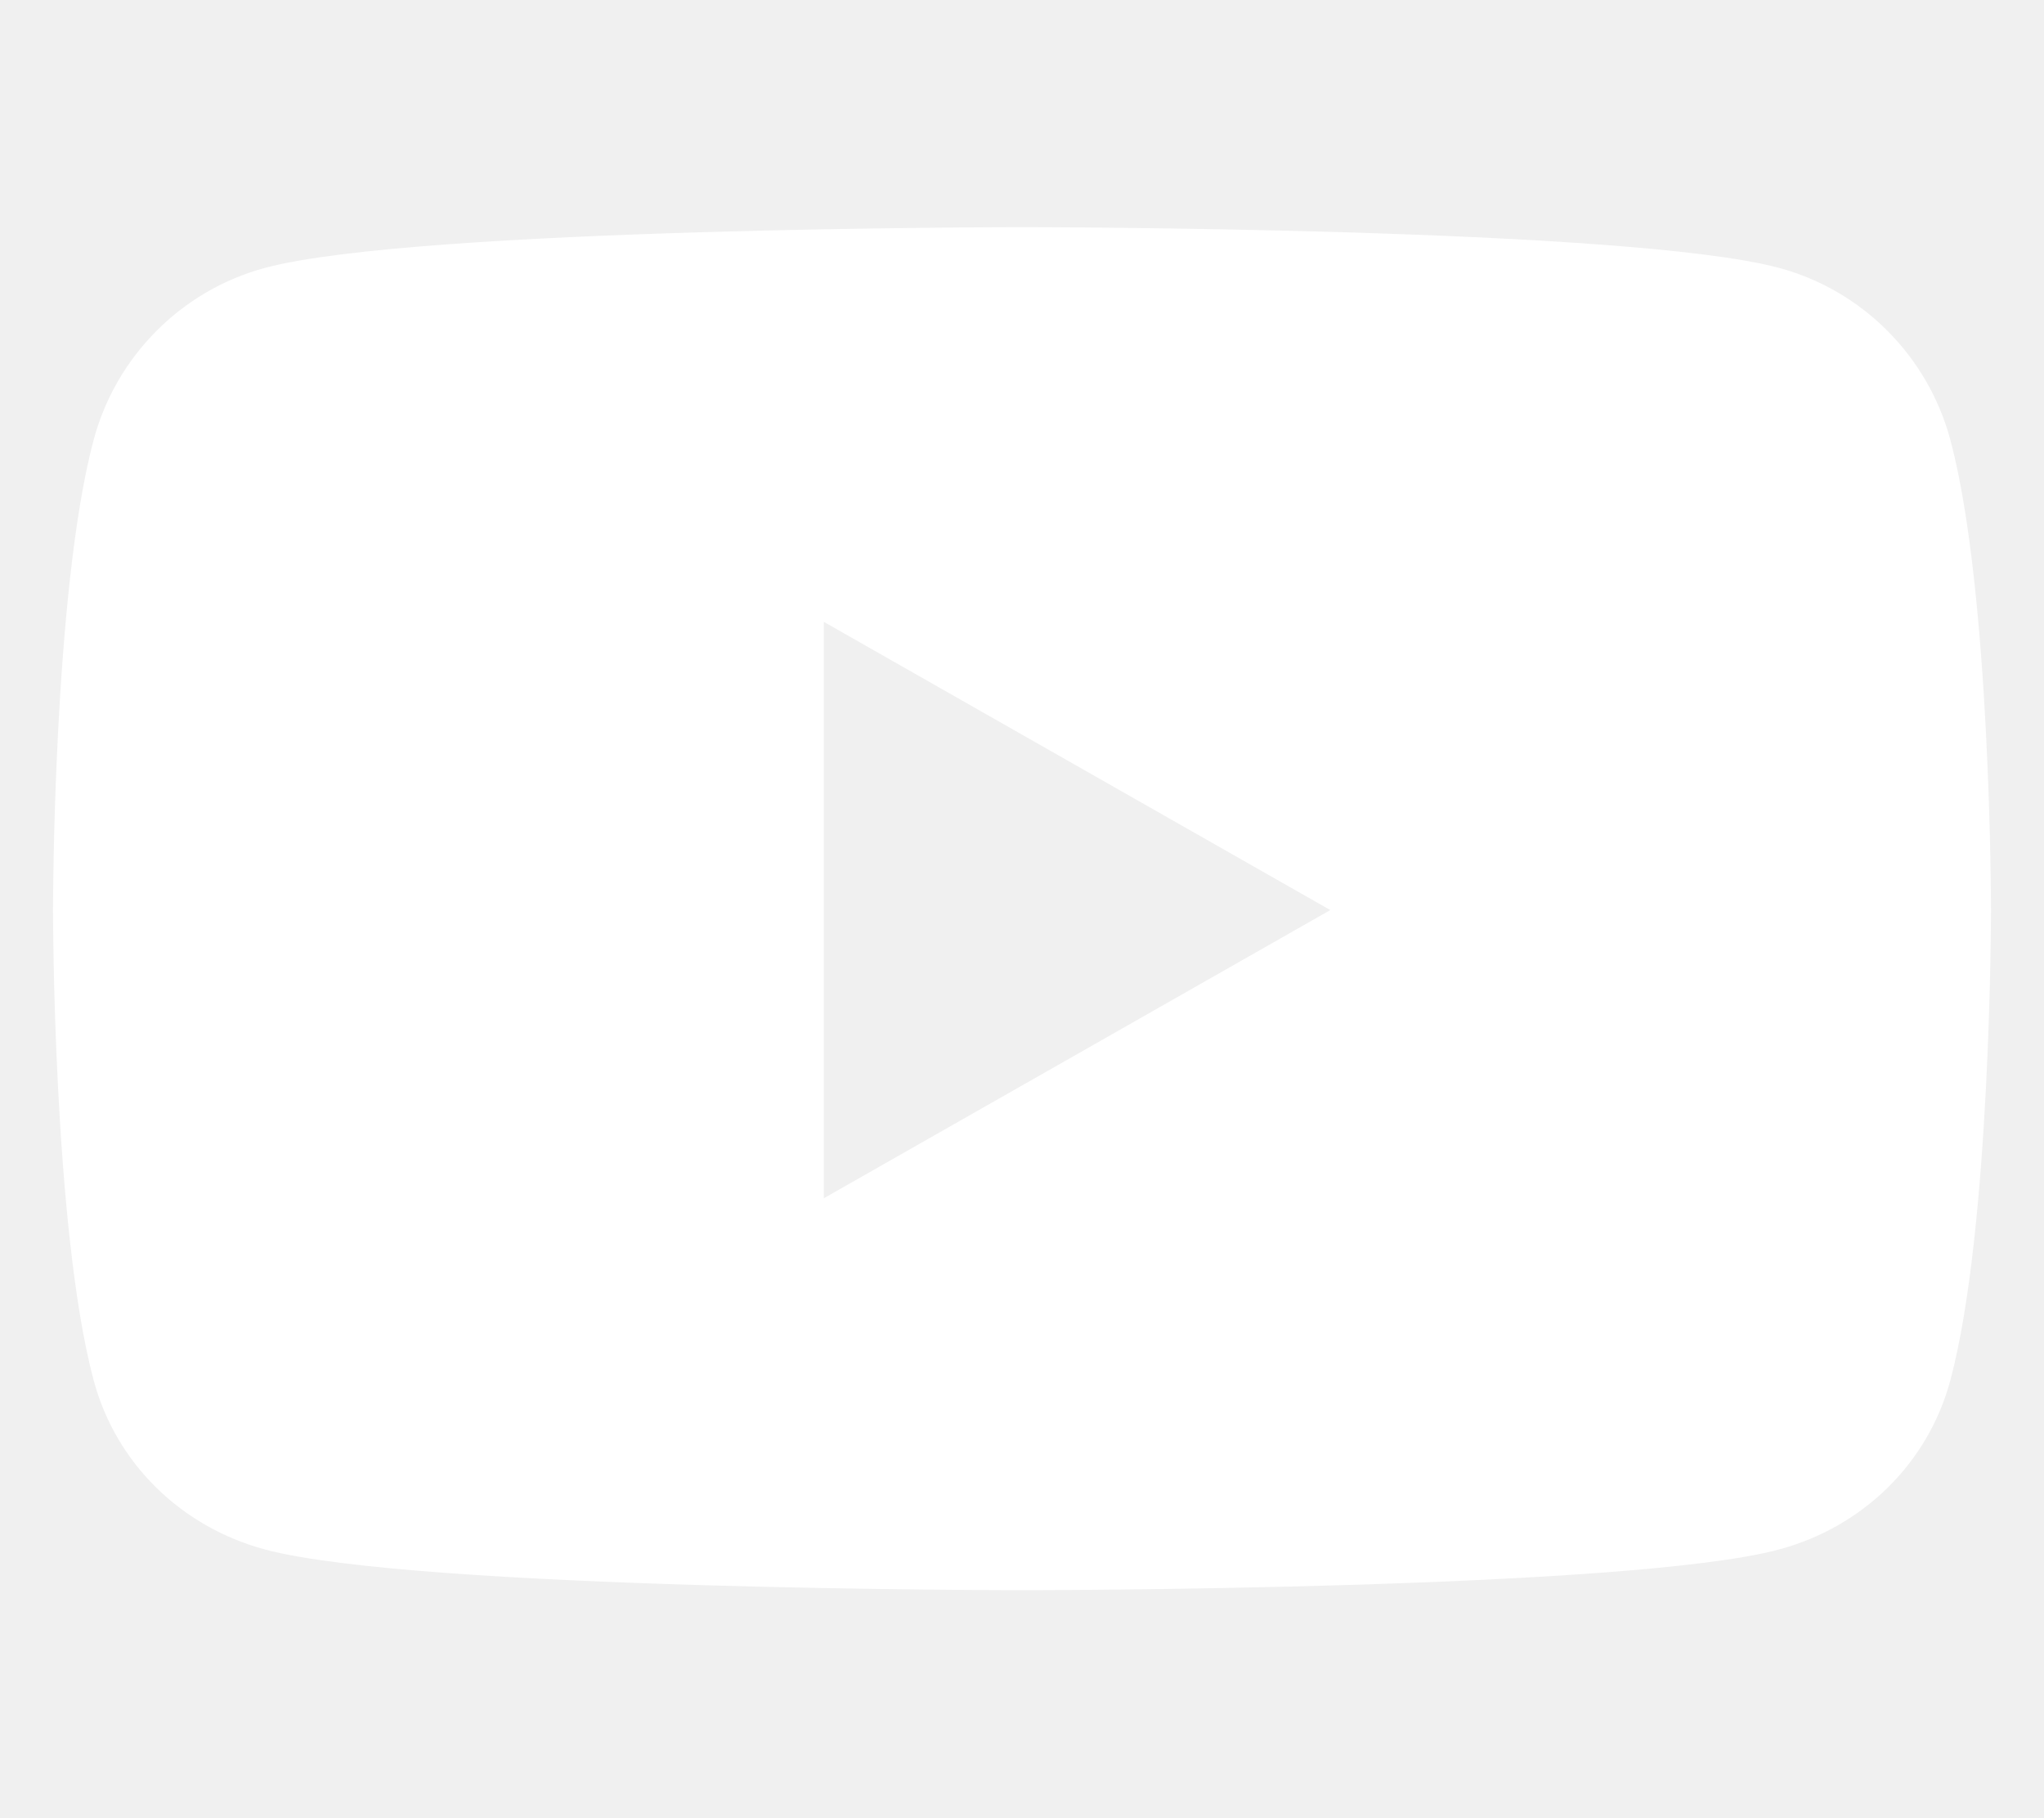
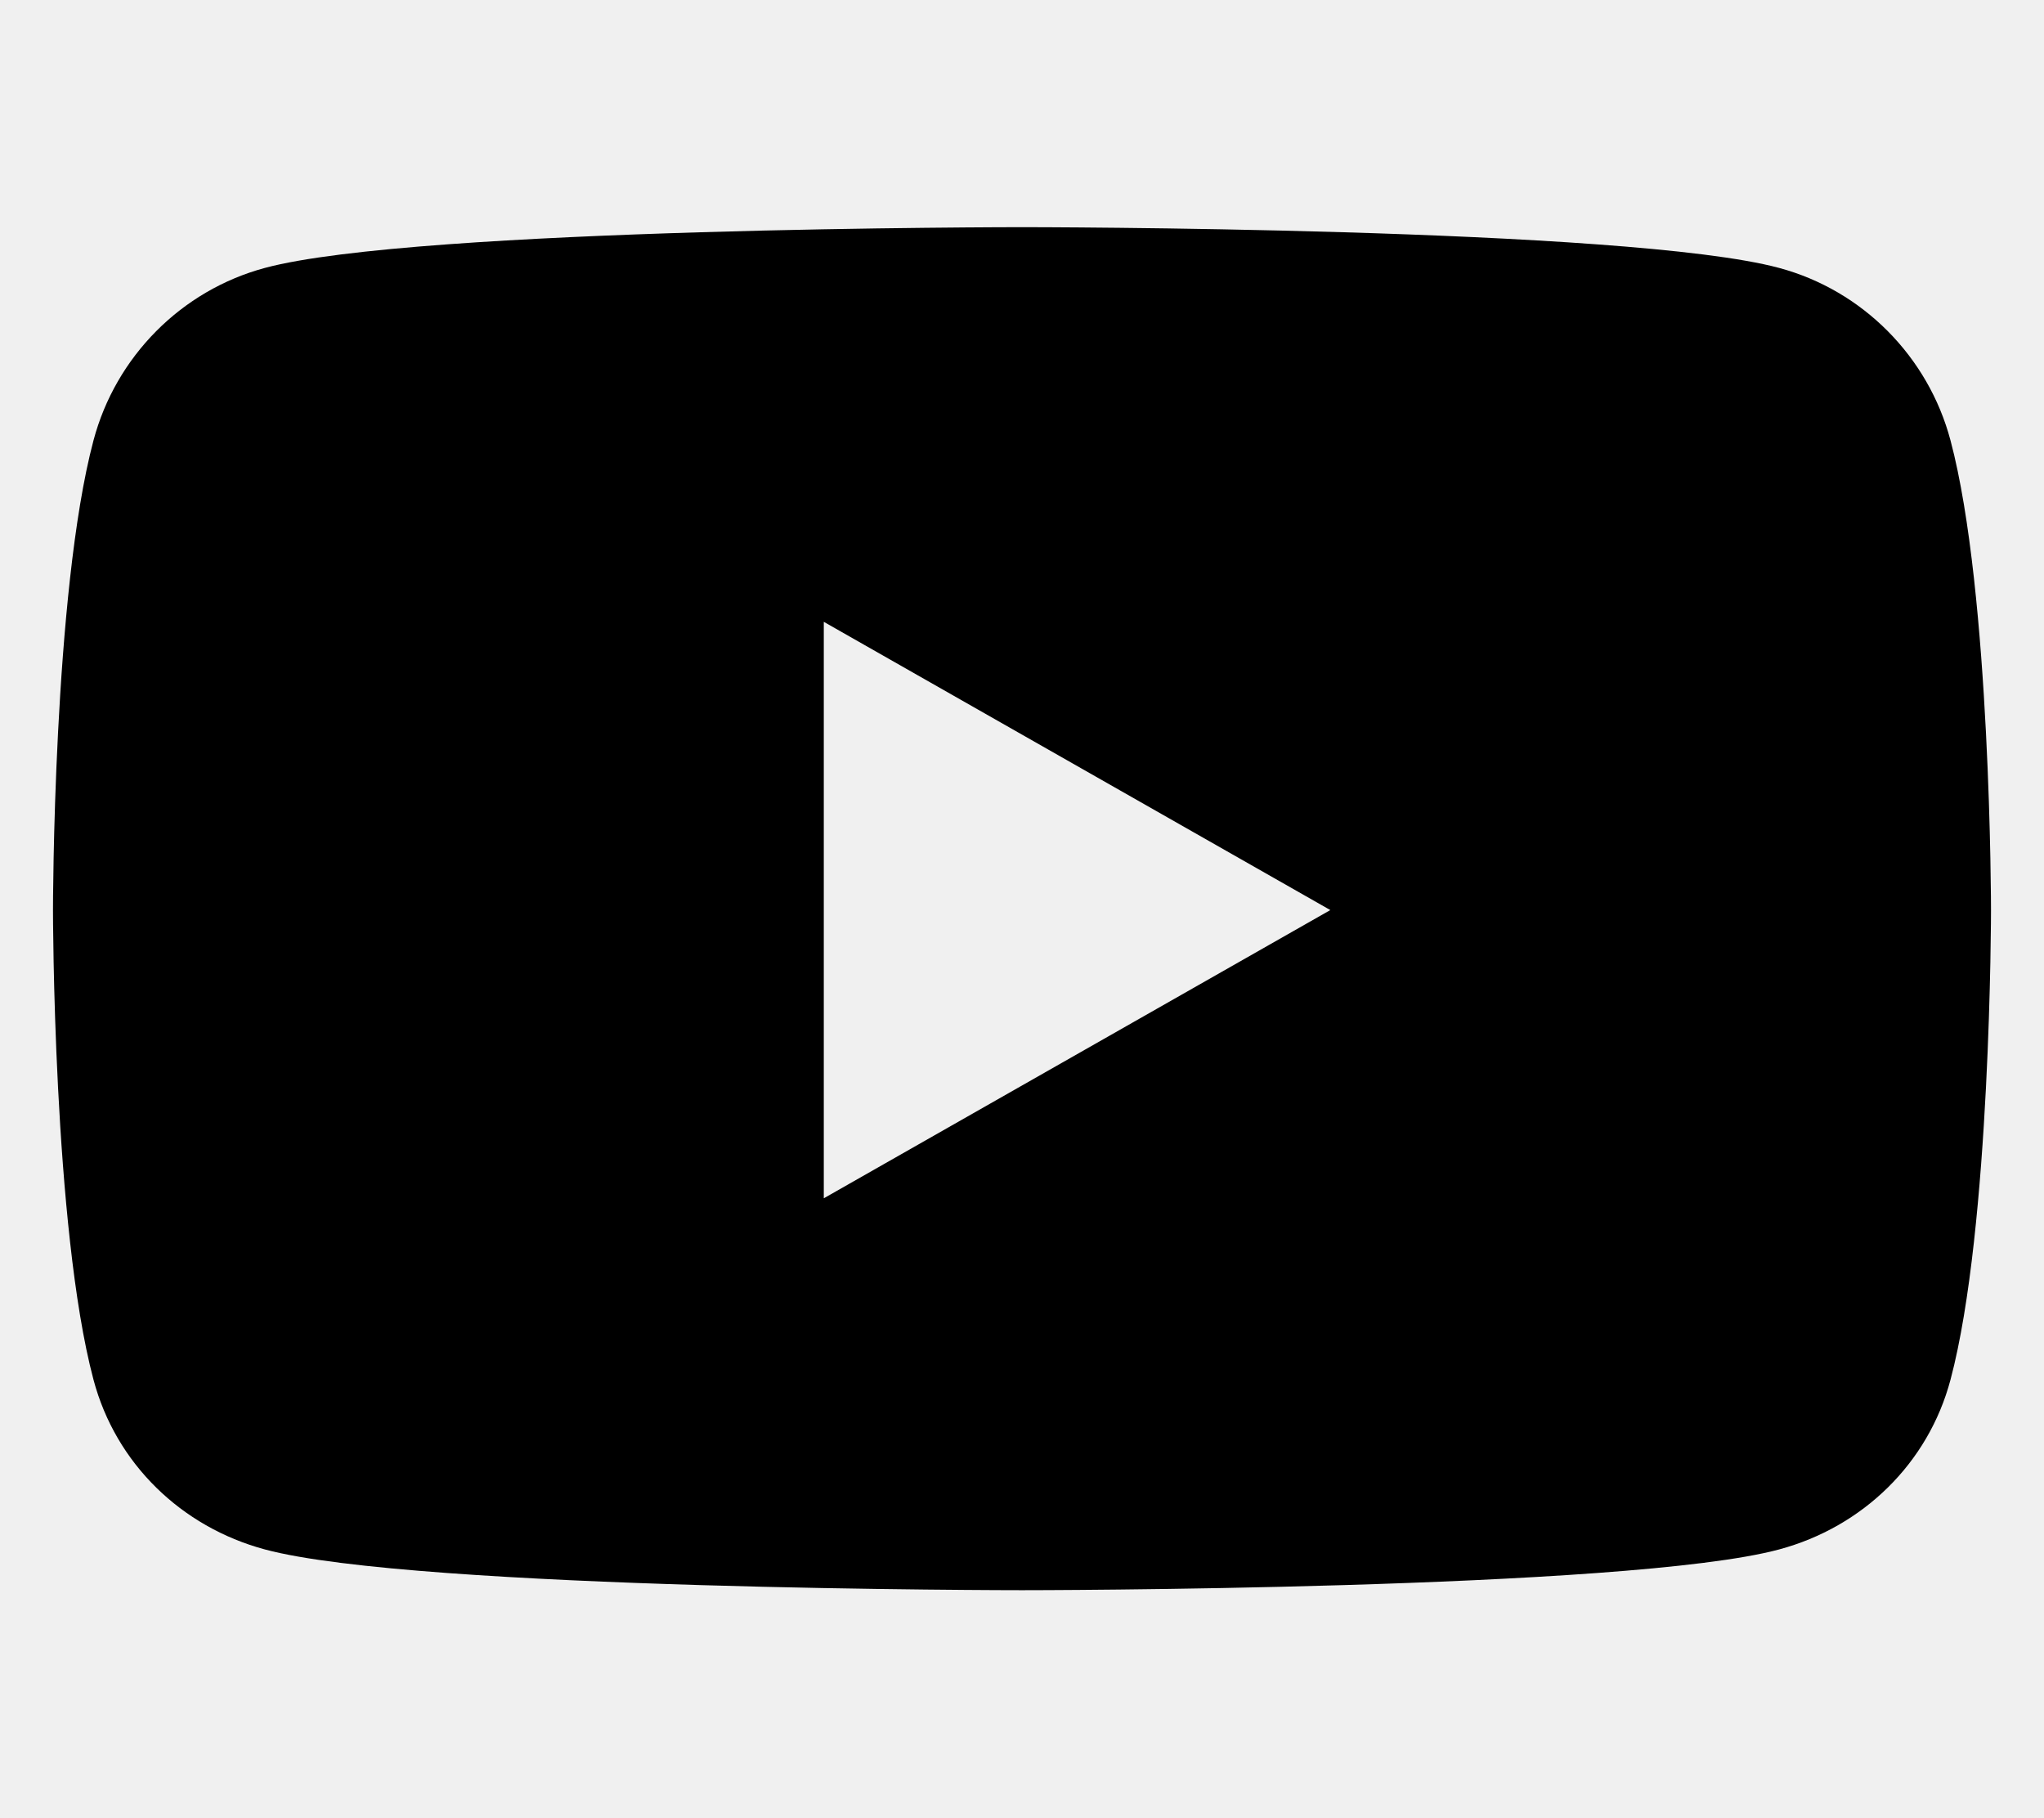
- <svg xmlns="http://www.w3.org/2000/svg" viewBox="0 0 576 512" style="fill: white;">
+ <svg xmlns="http://www.w3.org/2000/svg" viewBox="0 0 576 512">
  <path d="M549.655 124.083c-6.281-23.65-24.787-42.276-48.284-48.597C458.781 64 288 64 288 64S117.22 64 74.629 75.486c-23.497 6.322-42.003 24.947-48.284 48.597-11.412 42.867-11.412 132.305-11.412 132.305s0 89.438 11.412 132.305c6.281 23.65 24.787 41.5 48.284 47.821C117.22 448 288 448 288 448s170.78 0 213.371-11.486c23.497-6.321 42.003-24.171 48.284-47.821 11.412-42.867 11.412-132.305 11.412-132.305s0-89.438-11.412-132.305zm-317.51 213.508V175.185l142.739 81.205-142.739 81.201z" />
</svg>
